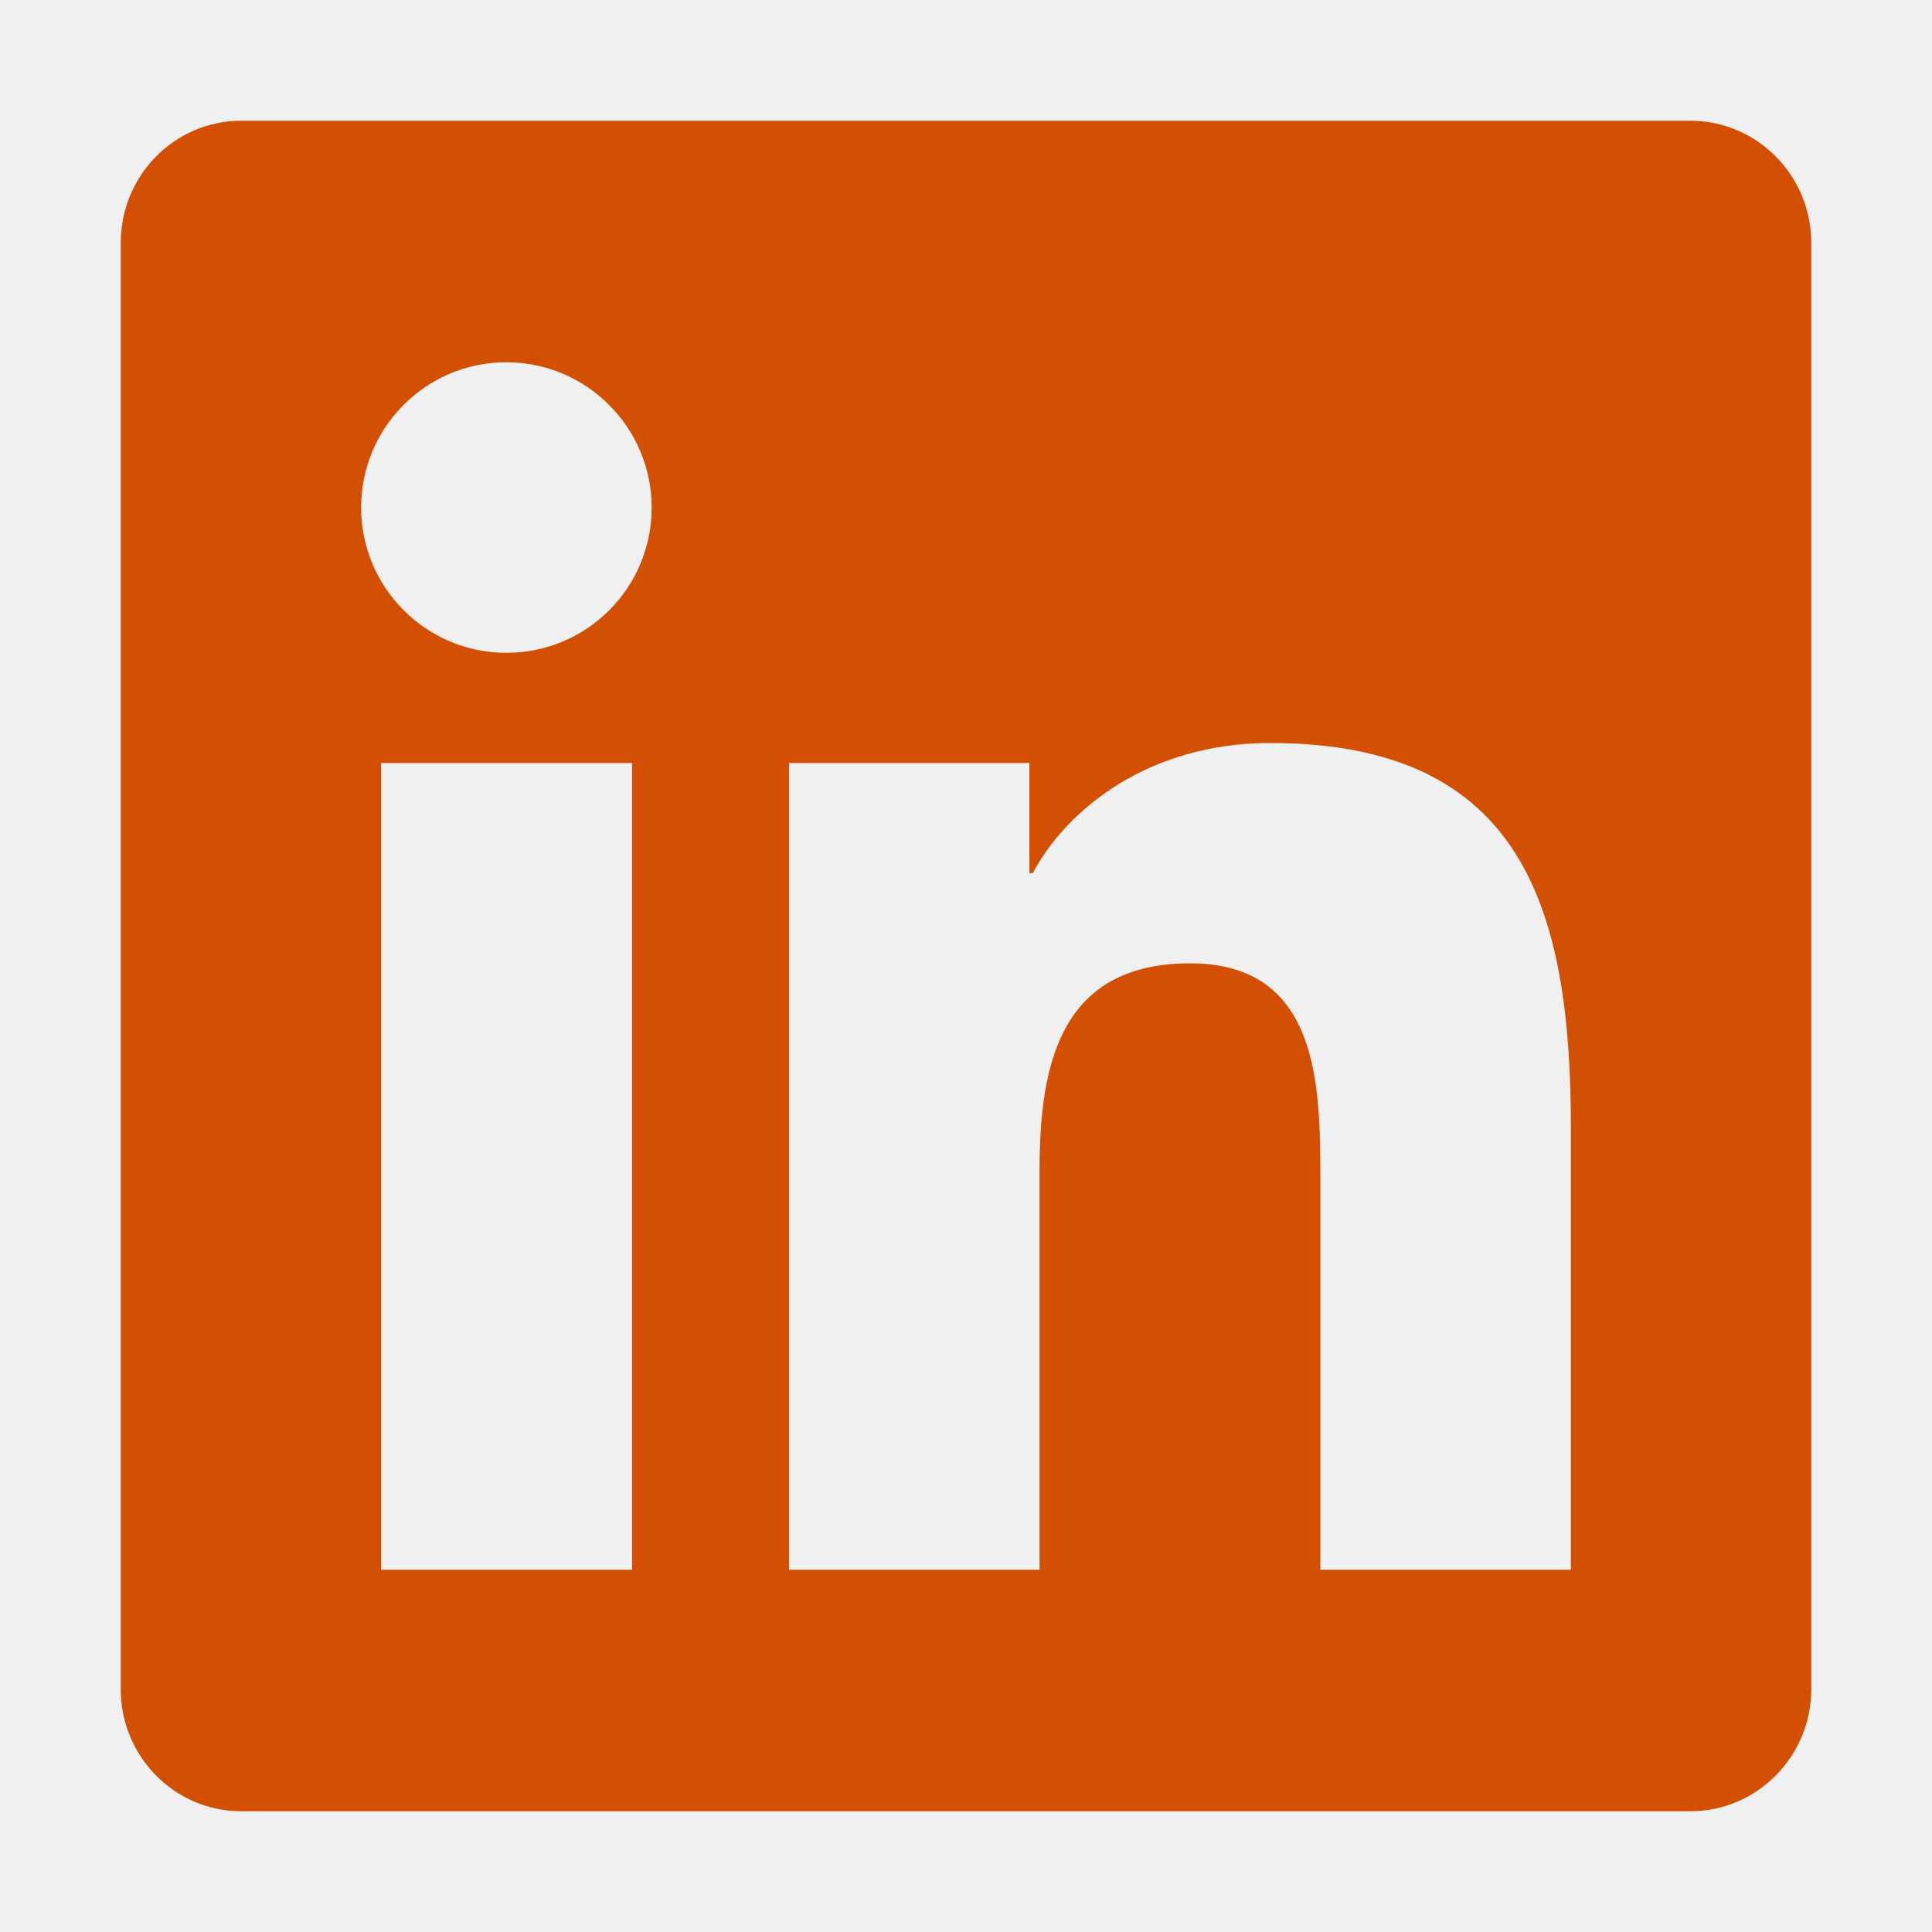
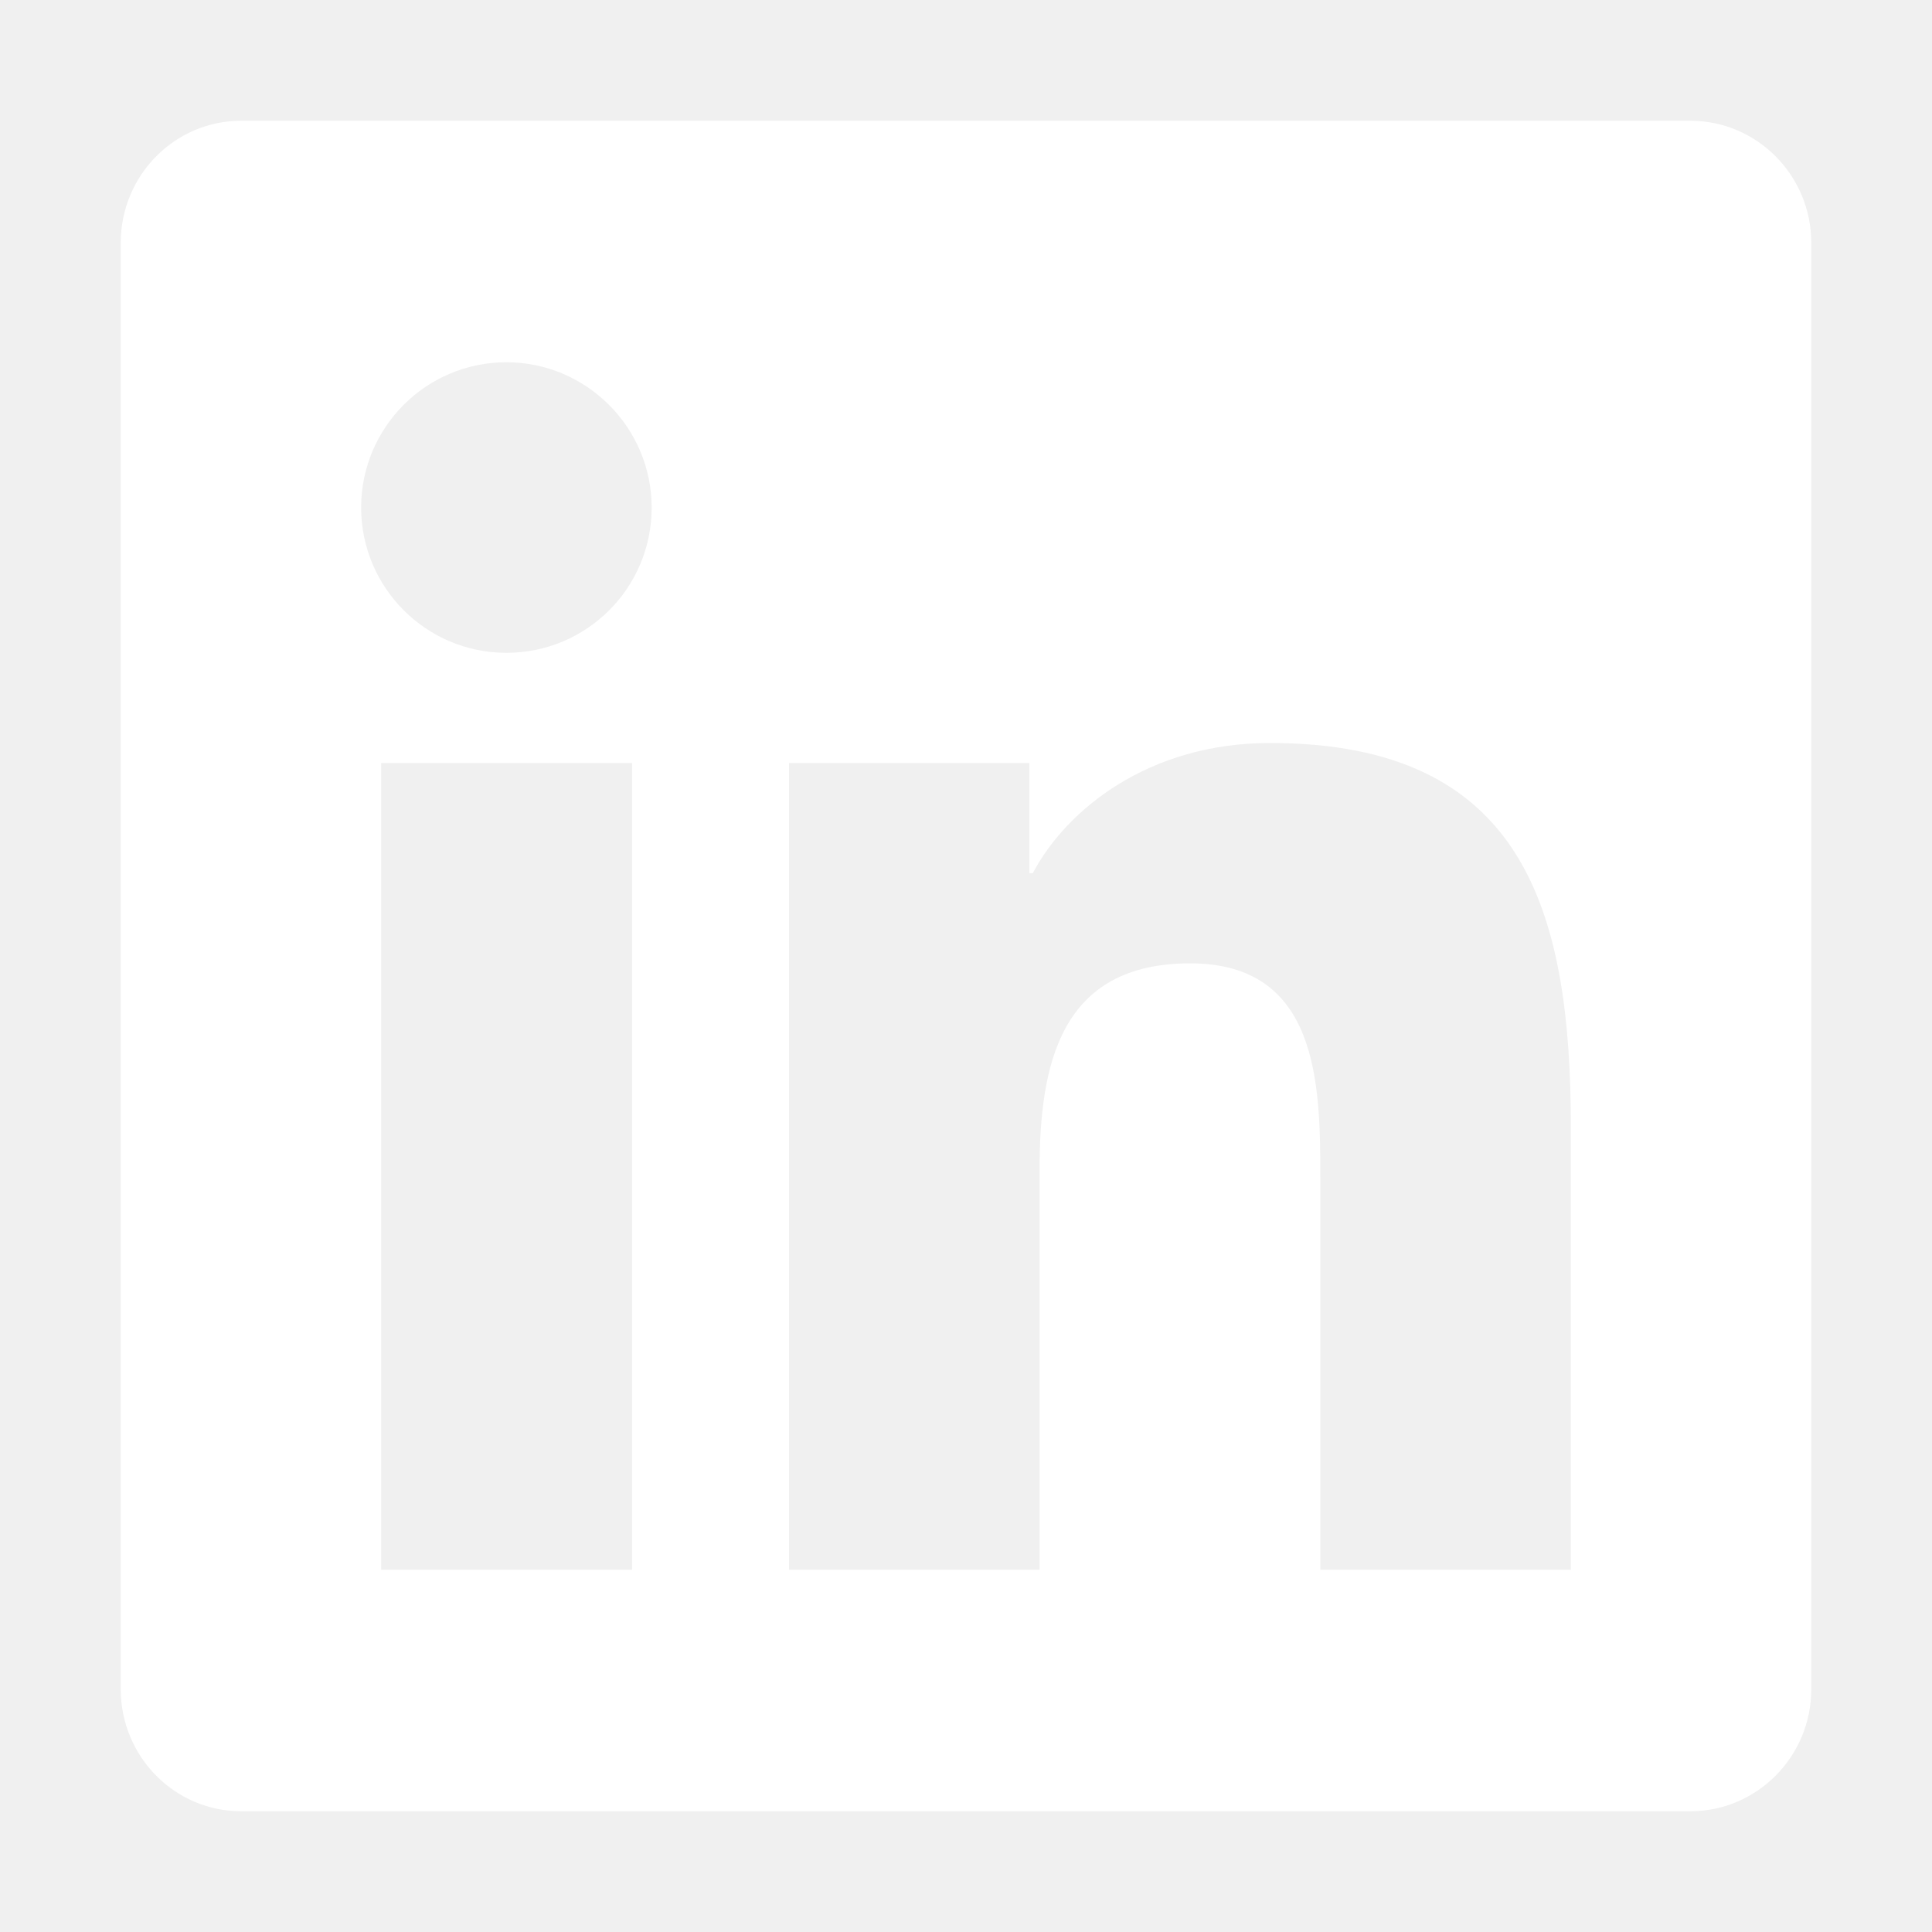
<svg xmlns="http://www.w3.org/2000/svg" width="40" height="40" viewBox="0 0 40 40" fill="none">
-   <path d="M35 2.5H4.992C3.617 2.5 2.5 3.633 2.5 5.023V34.977C2.5 36.367 3.617 37.5 4.992 37.5H35C36.375 37.5 37.5 36.367 37.5 34.977V5.023C37.5 3.633 36.375 2.5 35 2.5ZM13.078 32.5H7.891V15.797H13.086V32.5H13.078ZM10.484 13.516C8.82 13.516 7.477 12.164 7.477 10.508C7.477 8.852 8.82 7.5 10.484 7.5C12.141 7.5 13.492 8.852 13.492 10.508C13.492 12.172 12.148 13.516 10.484 13.516ZM32.523 32.5H27.336V24.375C27.336 22.438 27.297 19.945 24.641 19.945C21.938 19.945 21.523 22.055 21.523 24.234V32.5H16.336V15.797H21.312V18.078H21.383C22.078 16.766 23.773 15.383 26.297 15.383C31.547 15.383 32.523 18.844 32.523 23.344V32.5Z" fill="#D24F04" />
+   <path d="M35 2.5H4.992C3.617 2.5 2.5 3.633 2.5 5.023V34.977C2.5 36.367 3.617 37.5 4.992 37.5H35C36.375 37.5 37.5 36.367 37.5 34.977V5.023C37.5 3.633 36.375 2.5 35 2.5ZM13.078 32.5H7.891V15.797H13.086V32.5H13.078ZM10.484 13.516C8.82 13.516 7.477 12.164 7.477 10.508C7.477 8.852 8.82 7.5 10.484 7.5C12.141 7.5 13.492 8.852 13.492 10.508C13.492 12.172 12.148 13.516 10.484 13.516ZM32.523 32.5H27.336V24.375C27.336 22.438 27.297 19.945 24.641 19.945C21.938 19.945 21.523 22.055 21.523 24.234V32.5H16.336V15.797H21.312V18.078H21.383C22.078 16.766 23.773 15.383 26.297 15.383C31.547 15.383 32.523 18.844 32.523 23.344V32.5Z" fill="white" />
</svg>
